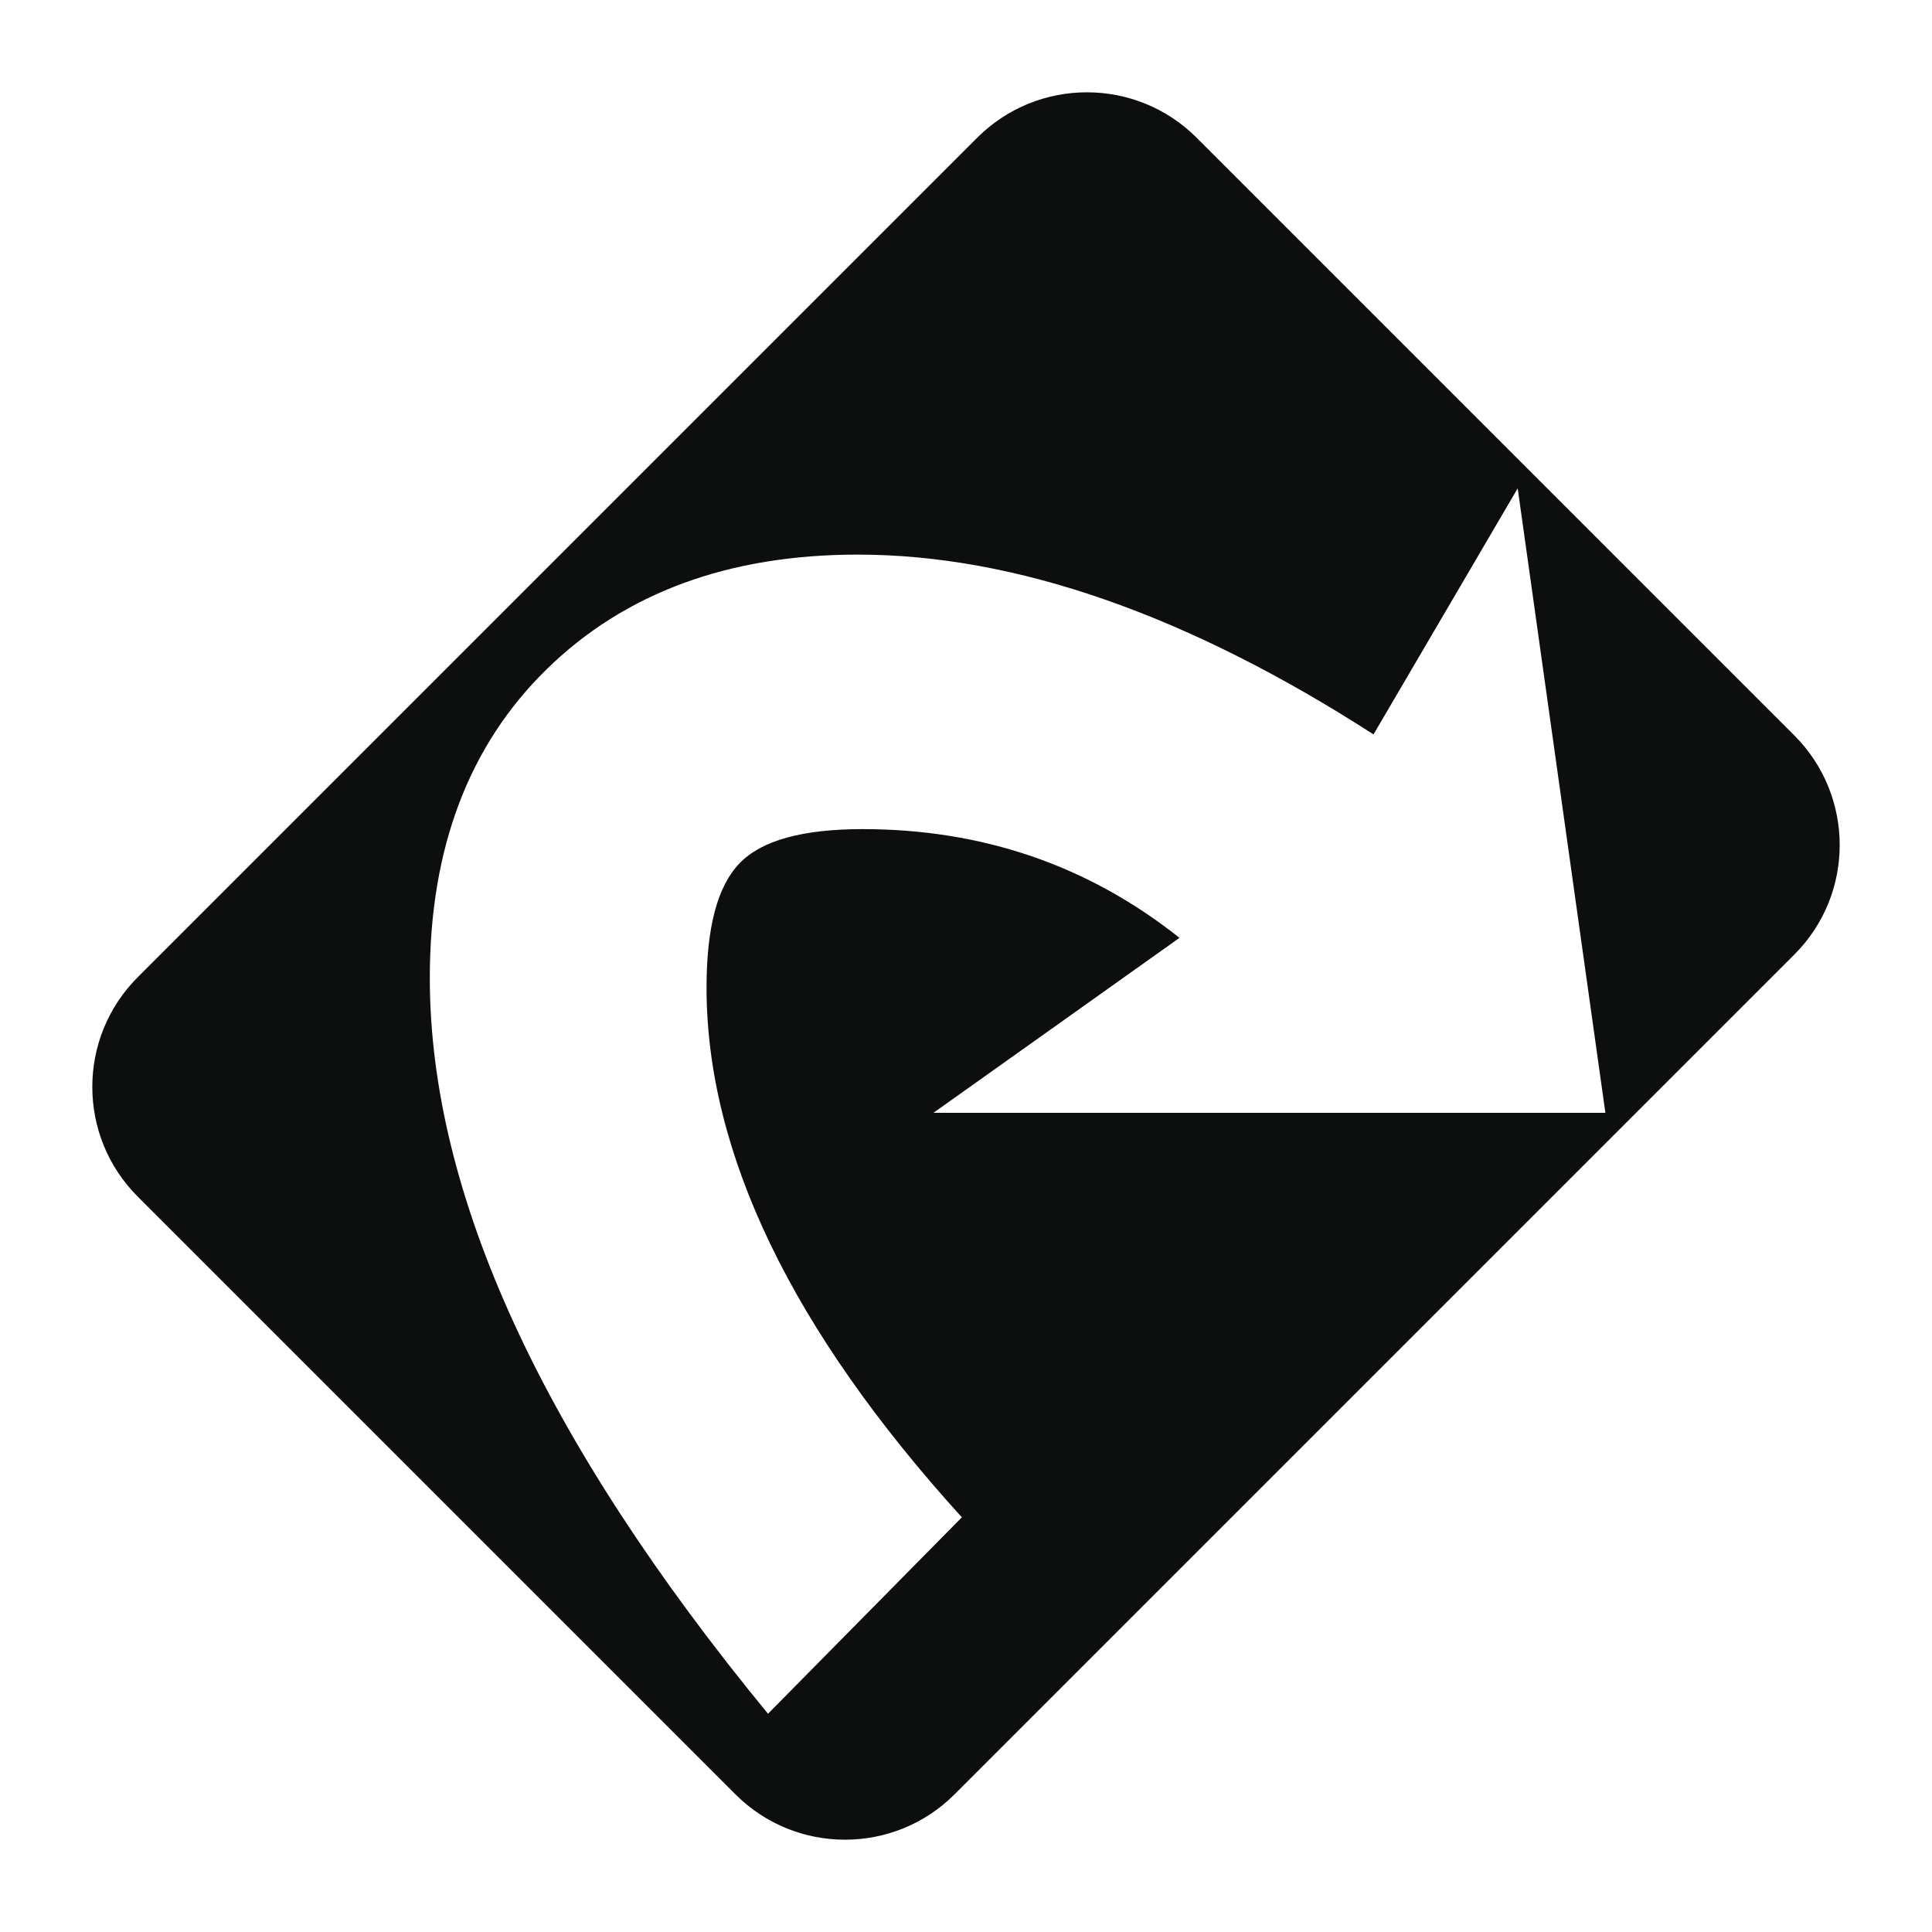
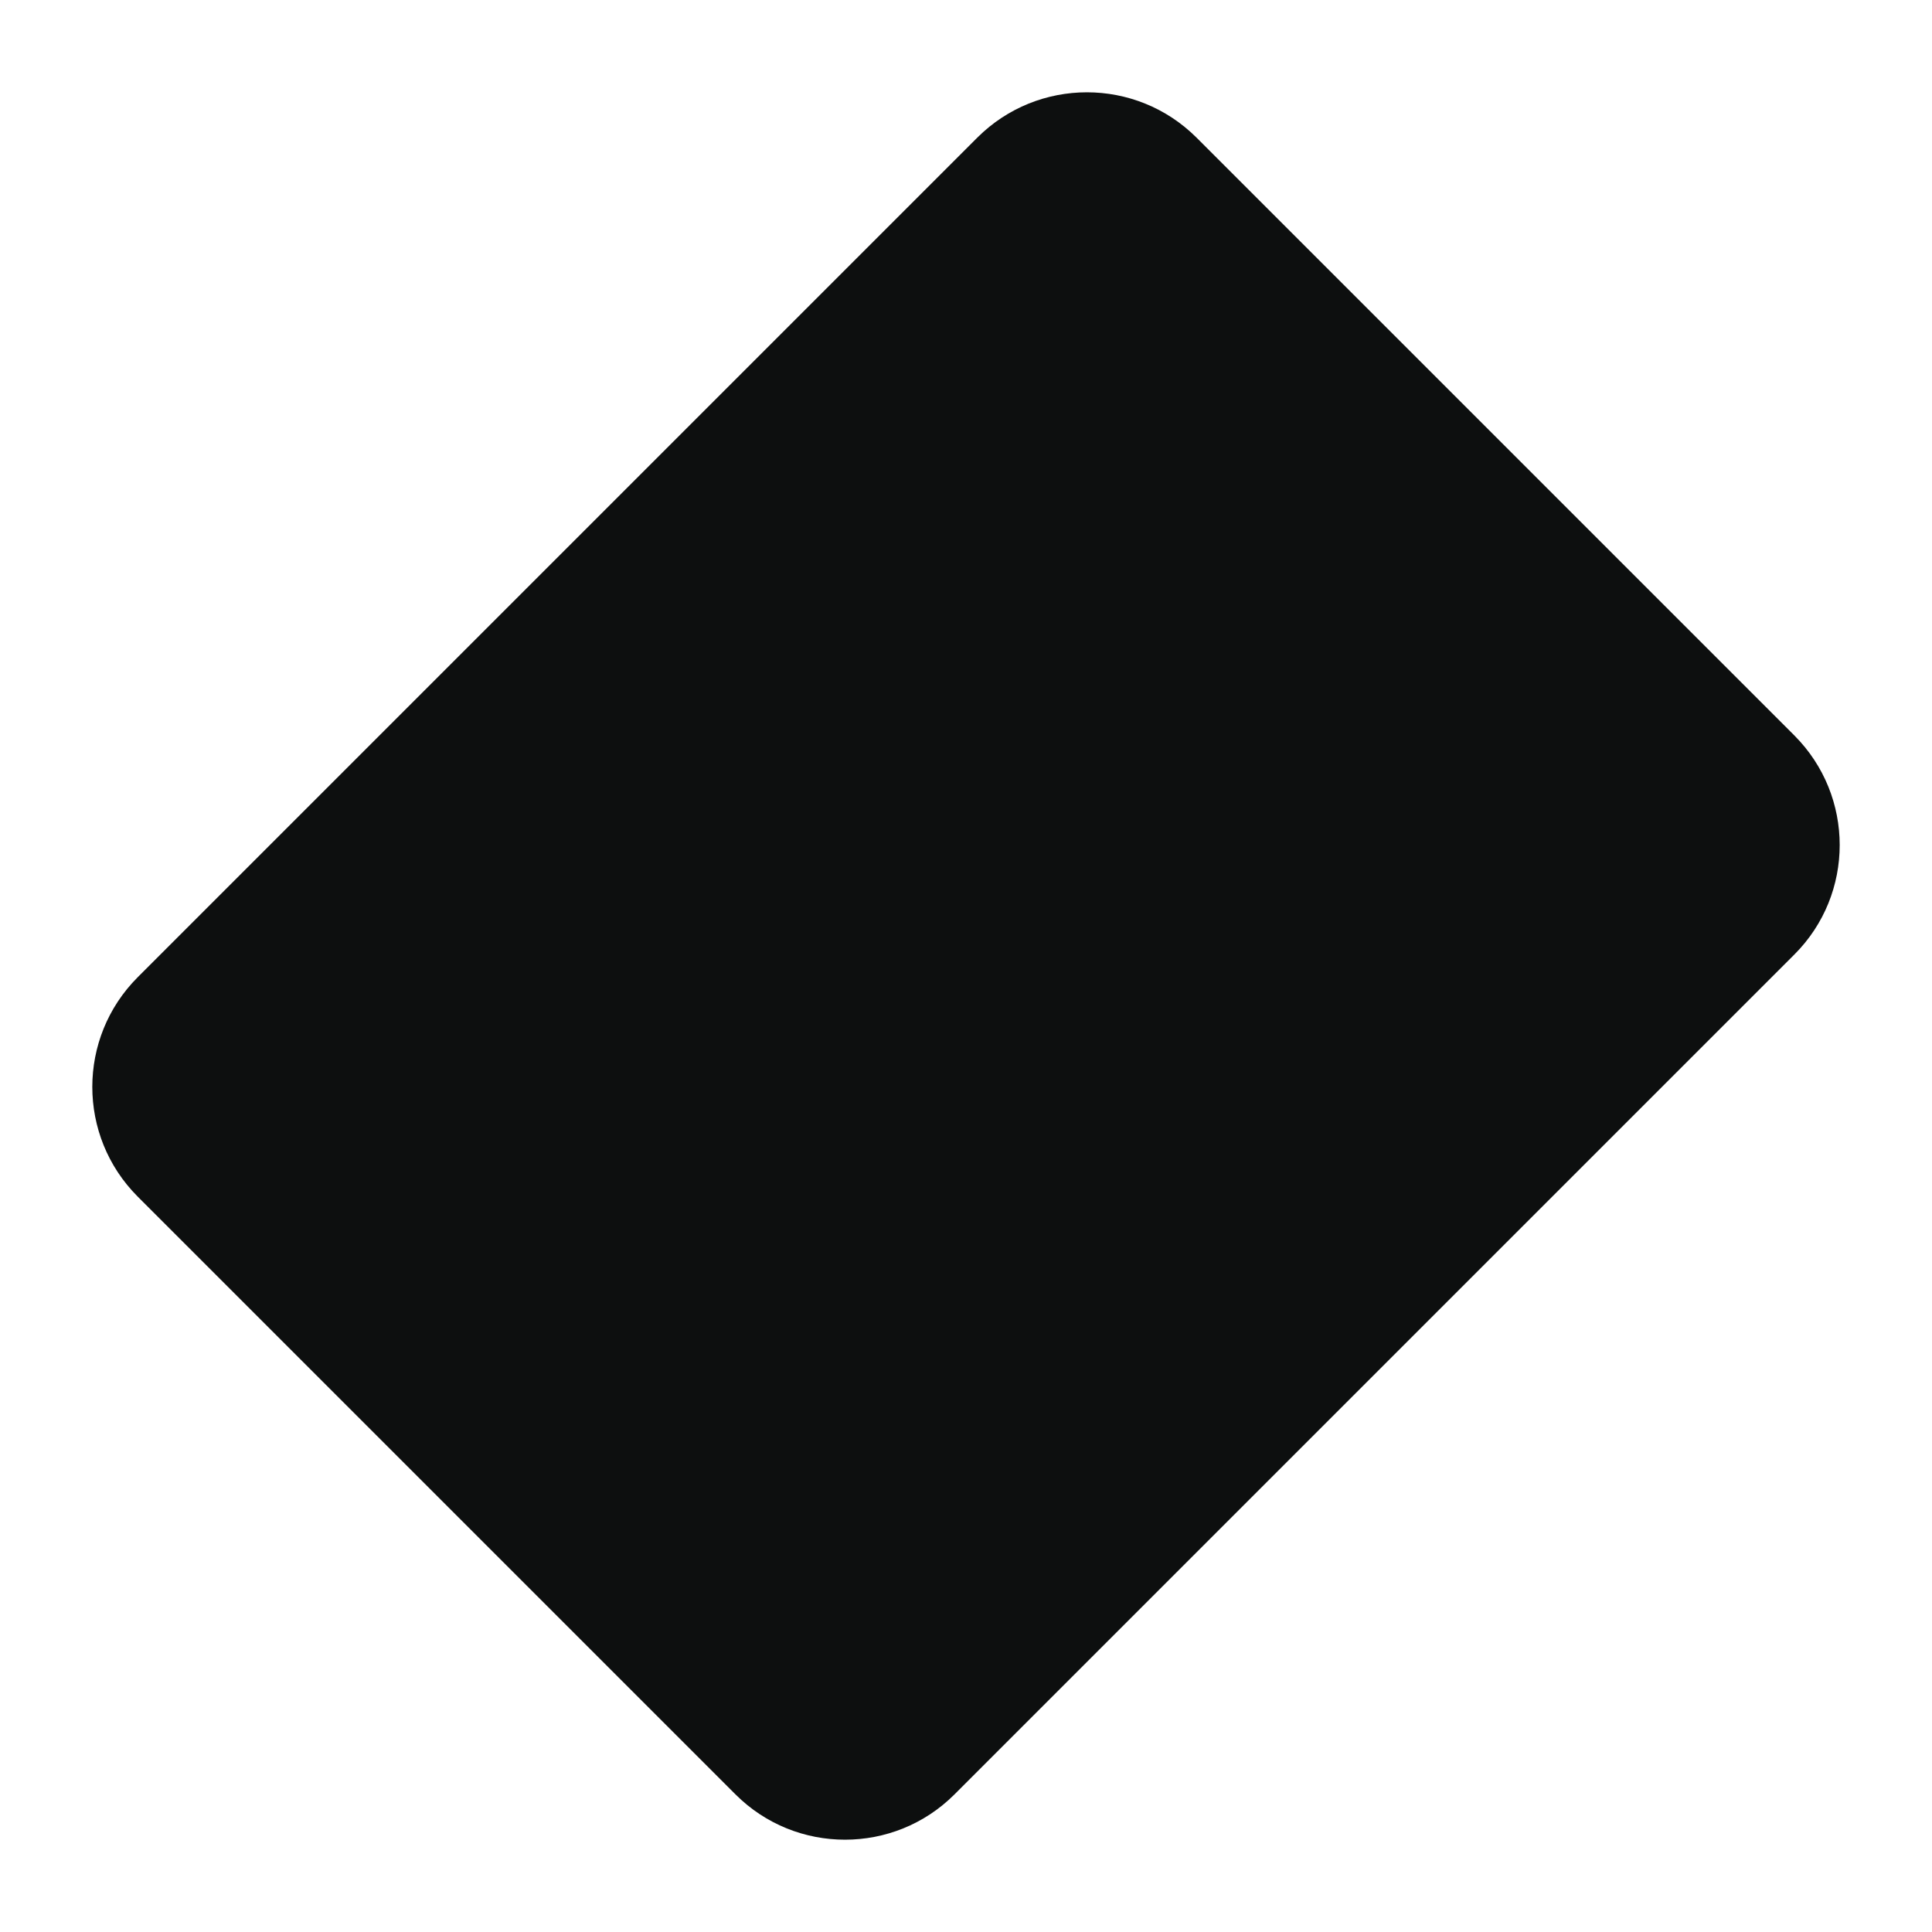
- <svg xmlns="http://www.w3.org/2000/svg" id="svg634" viewBox="0 0 10465.5 10465.5" style="clip-rule:evenodd;fill-rule:evenodd;image-rendering:optimizeQuality;shape-rendering:geometricPrecision;text-rendering:geometricPrecision" version="1.1" height="104.655mm" width="104.655mm" xml:space="preserve">
-   <defs id="defs629">
-     <style id="style627" type="text/css">
-    
-     .fil0 {fill:#0D0F0F}
-    
-   </style>
-   </defs>
-   <g transform="translate(-15575.75,-760.75)" id="Camada_x0020_1">
-     <path style="fill:#0d0f0f" d="m 20746,10481 c -327,327 -859,327 -1186,0 L 16321,7242 c -327,-328 -327,-859 0,-1187 l 4549,-4549 c 328,-327 859,-327 1187,0 l 3239,3239 c 327,328 327,859 0,1186 z m 3526,-3692 h -3640 l 1333,-948 c -495,-393 -1068,-589 -1717,-589 -324,0 -547,61 -666,185 -120,124 -179,348 -179,673 0,897 461,1854 1383,2870 l -1050,1064 C 18514,8557 17904,7229 17904,6058 c 0,-700 210,-1258 633,-1672 423,-414 986,-621 1685,-621 854,0 1786,325 2794,974 l 781,-1333 z" class="fil0" id="path459" />
+ <svg viewBox="0 0 10465.5 10465.5">
+   <g transform="translate(-15575.75,-760.75)">
+     <path style="fill:#0d0f0f" d="m 20746,10481 c -327,327 -859,327 -1186,0 L 16321,7242 c -327,-328 -327,-859 0,-1187 l 4549,-4549 c 328,-327 859,-327 1187,0 l 3239,3239 c 327,328 327,859 0,1186 z m 3526,-3692 h -3640 l 1333,-948 c -495,-393 -1068,-589 -1717,-589 -324,0 -547,61 -666,185 -120,124 -179,348 -179,673 0,897 461,1854 1383,2870 l -1050,1064 C 18514,8557 17904,7229 17904,6058 c 0,-700 210,-1258 633,-1672 423,-414 986,-621 1685,-621 854,0 1786,325 2794,974 l 781,-1333 z" />
  </g>
</svg>
